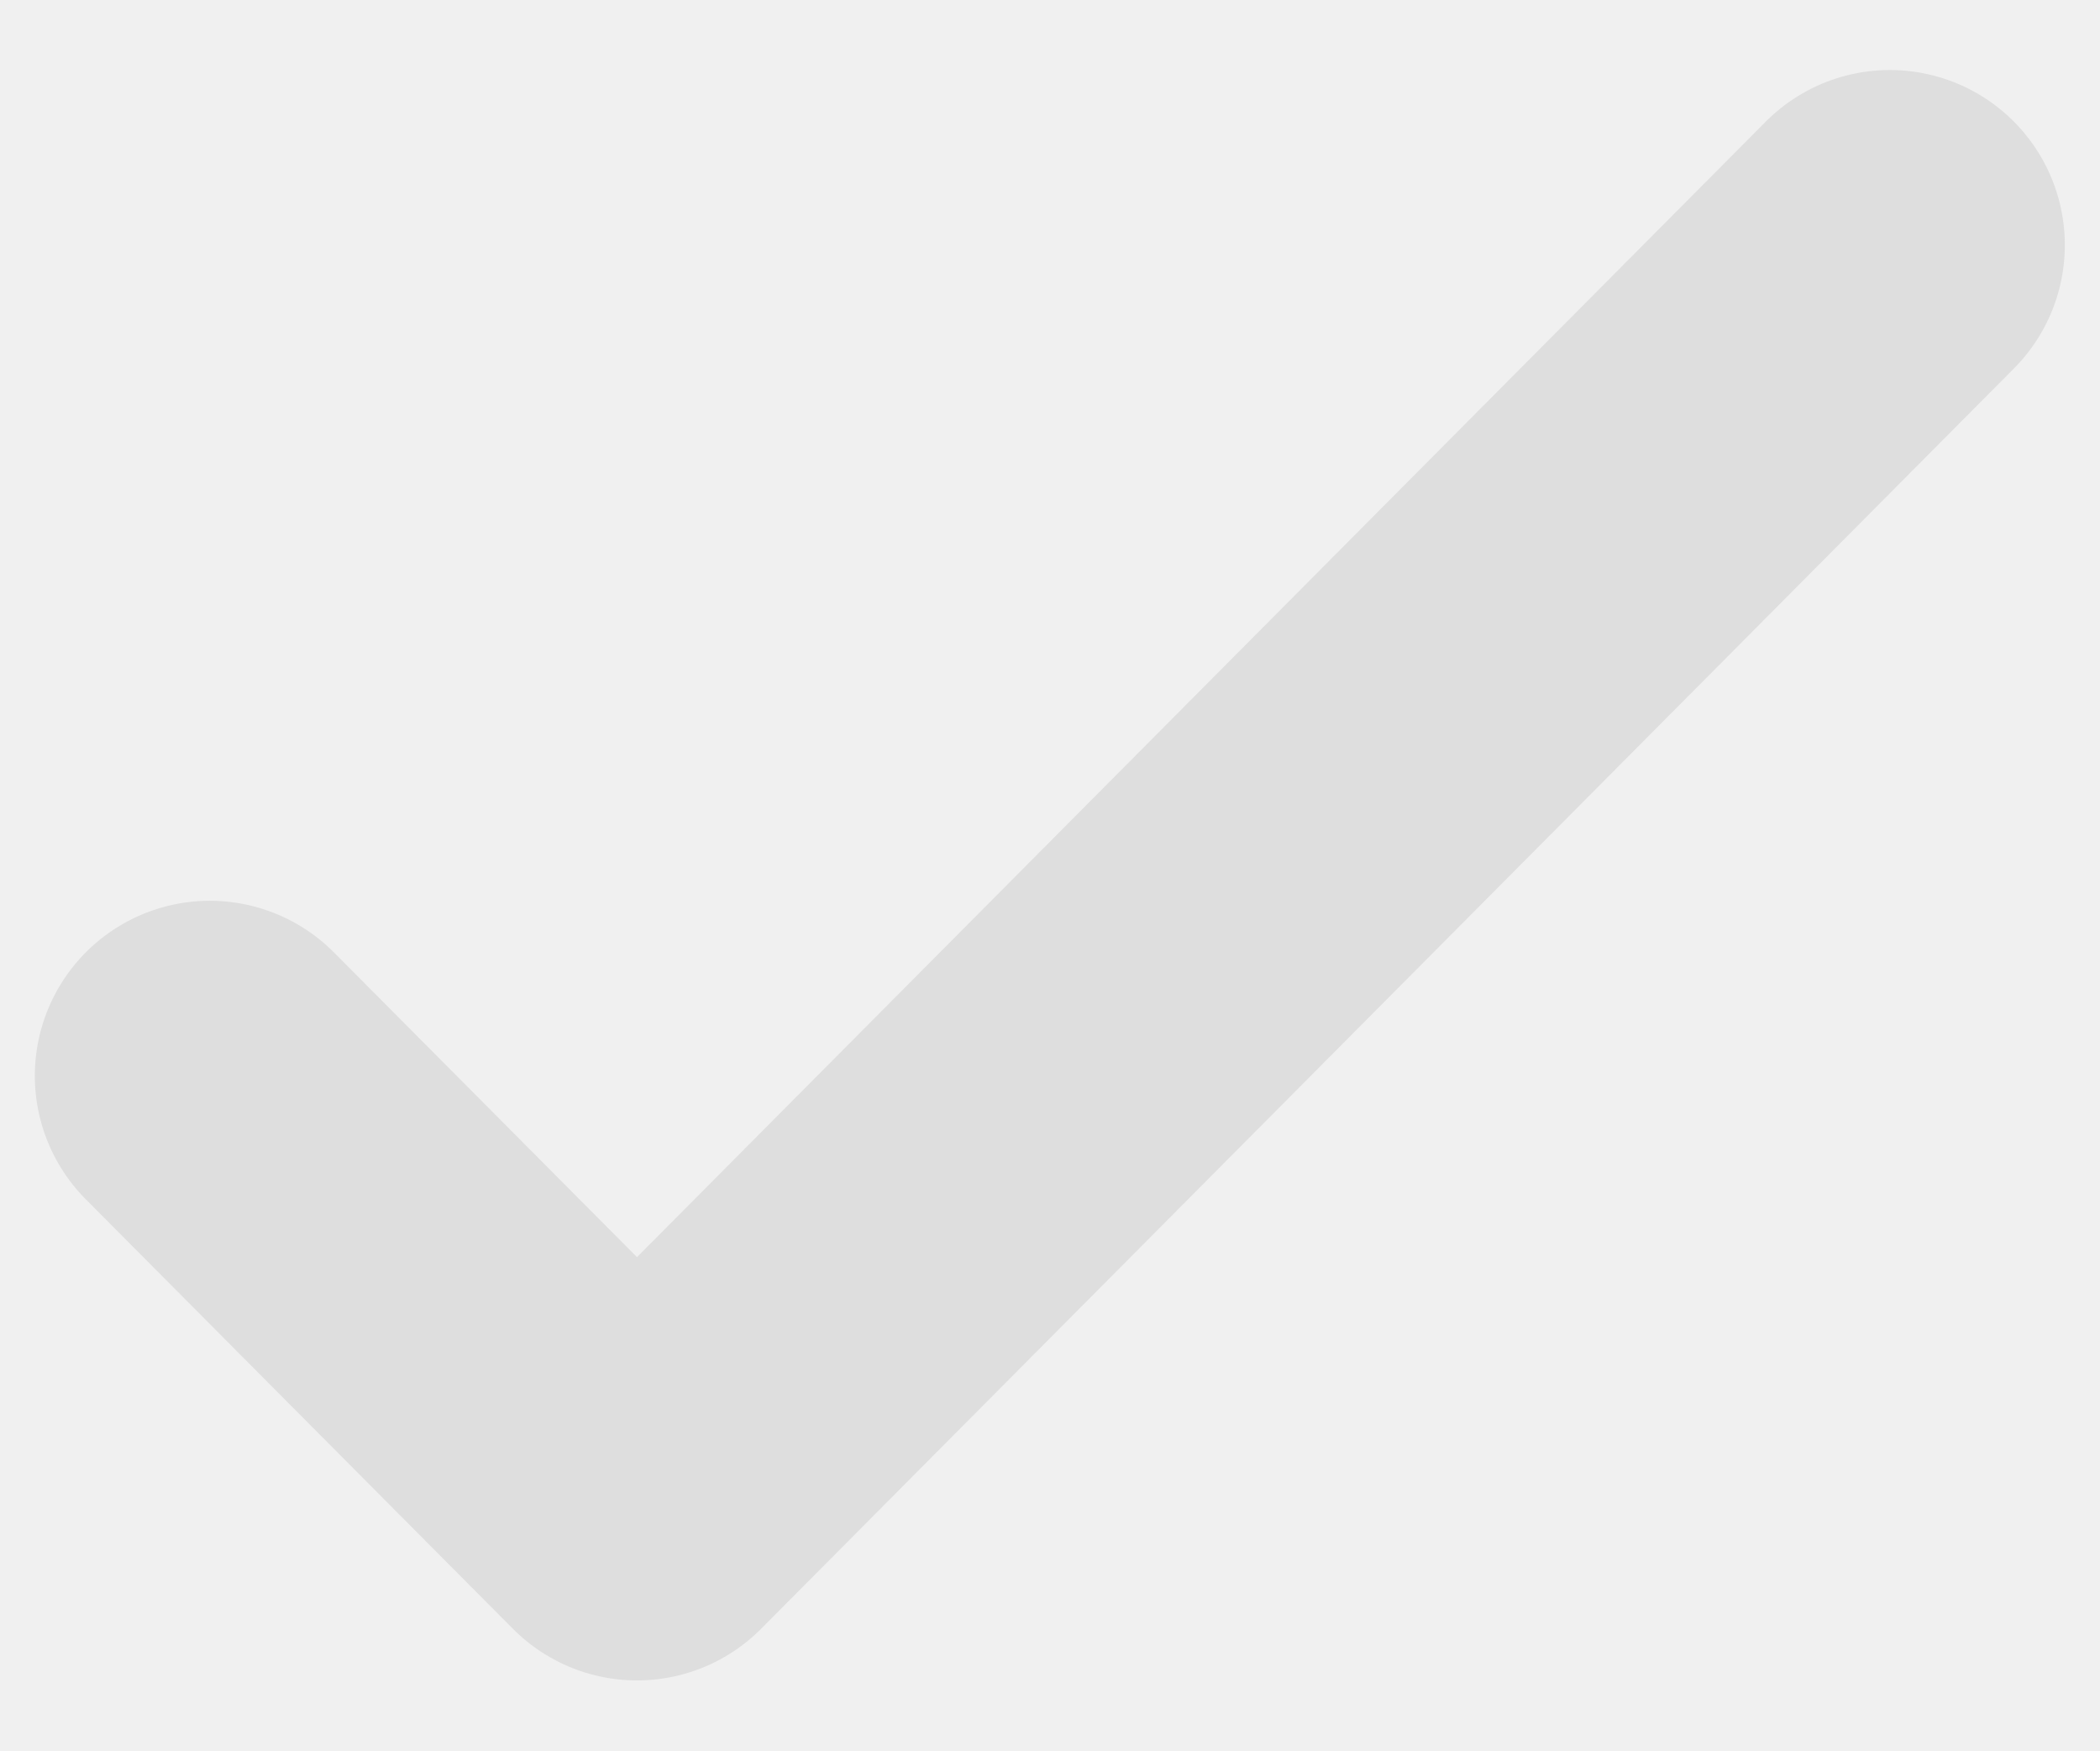
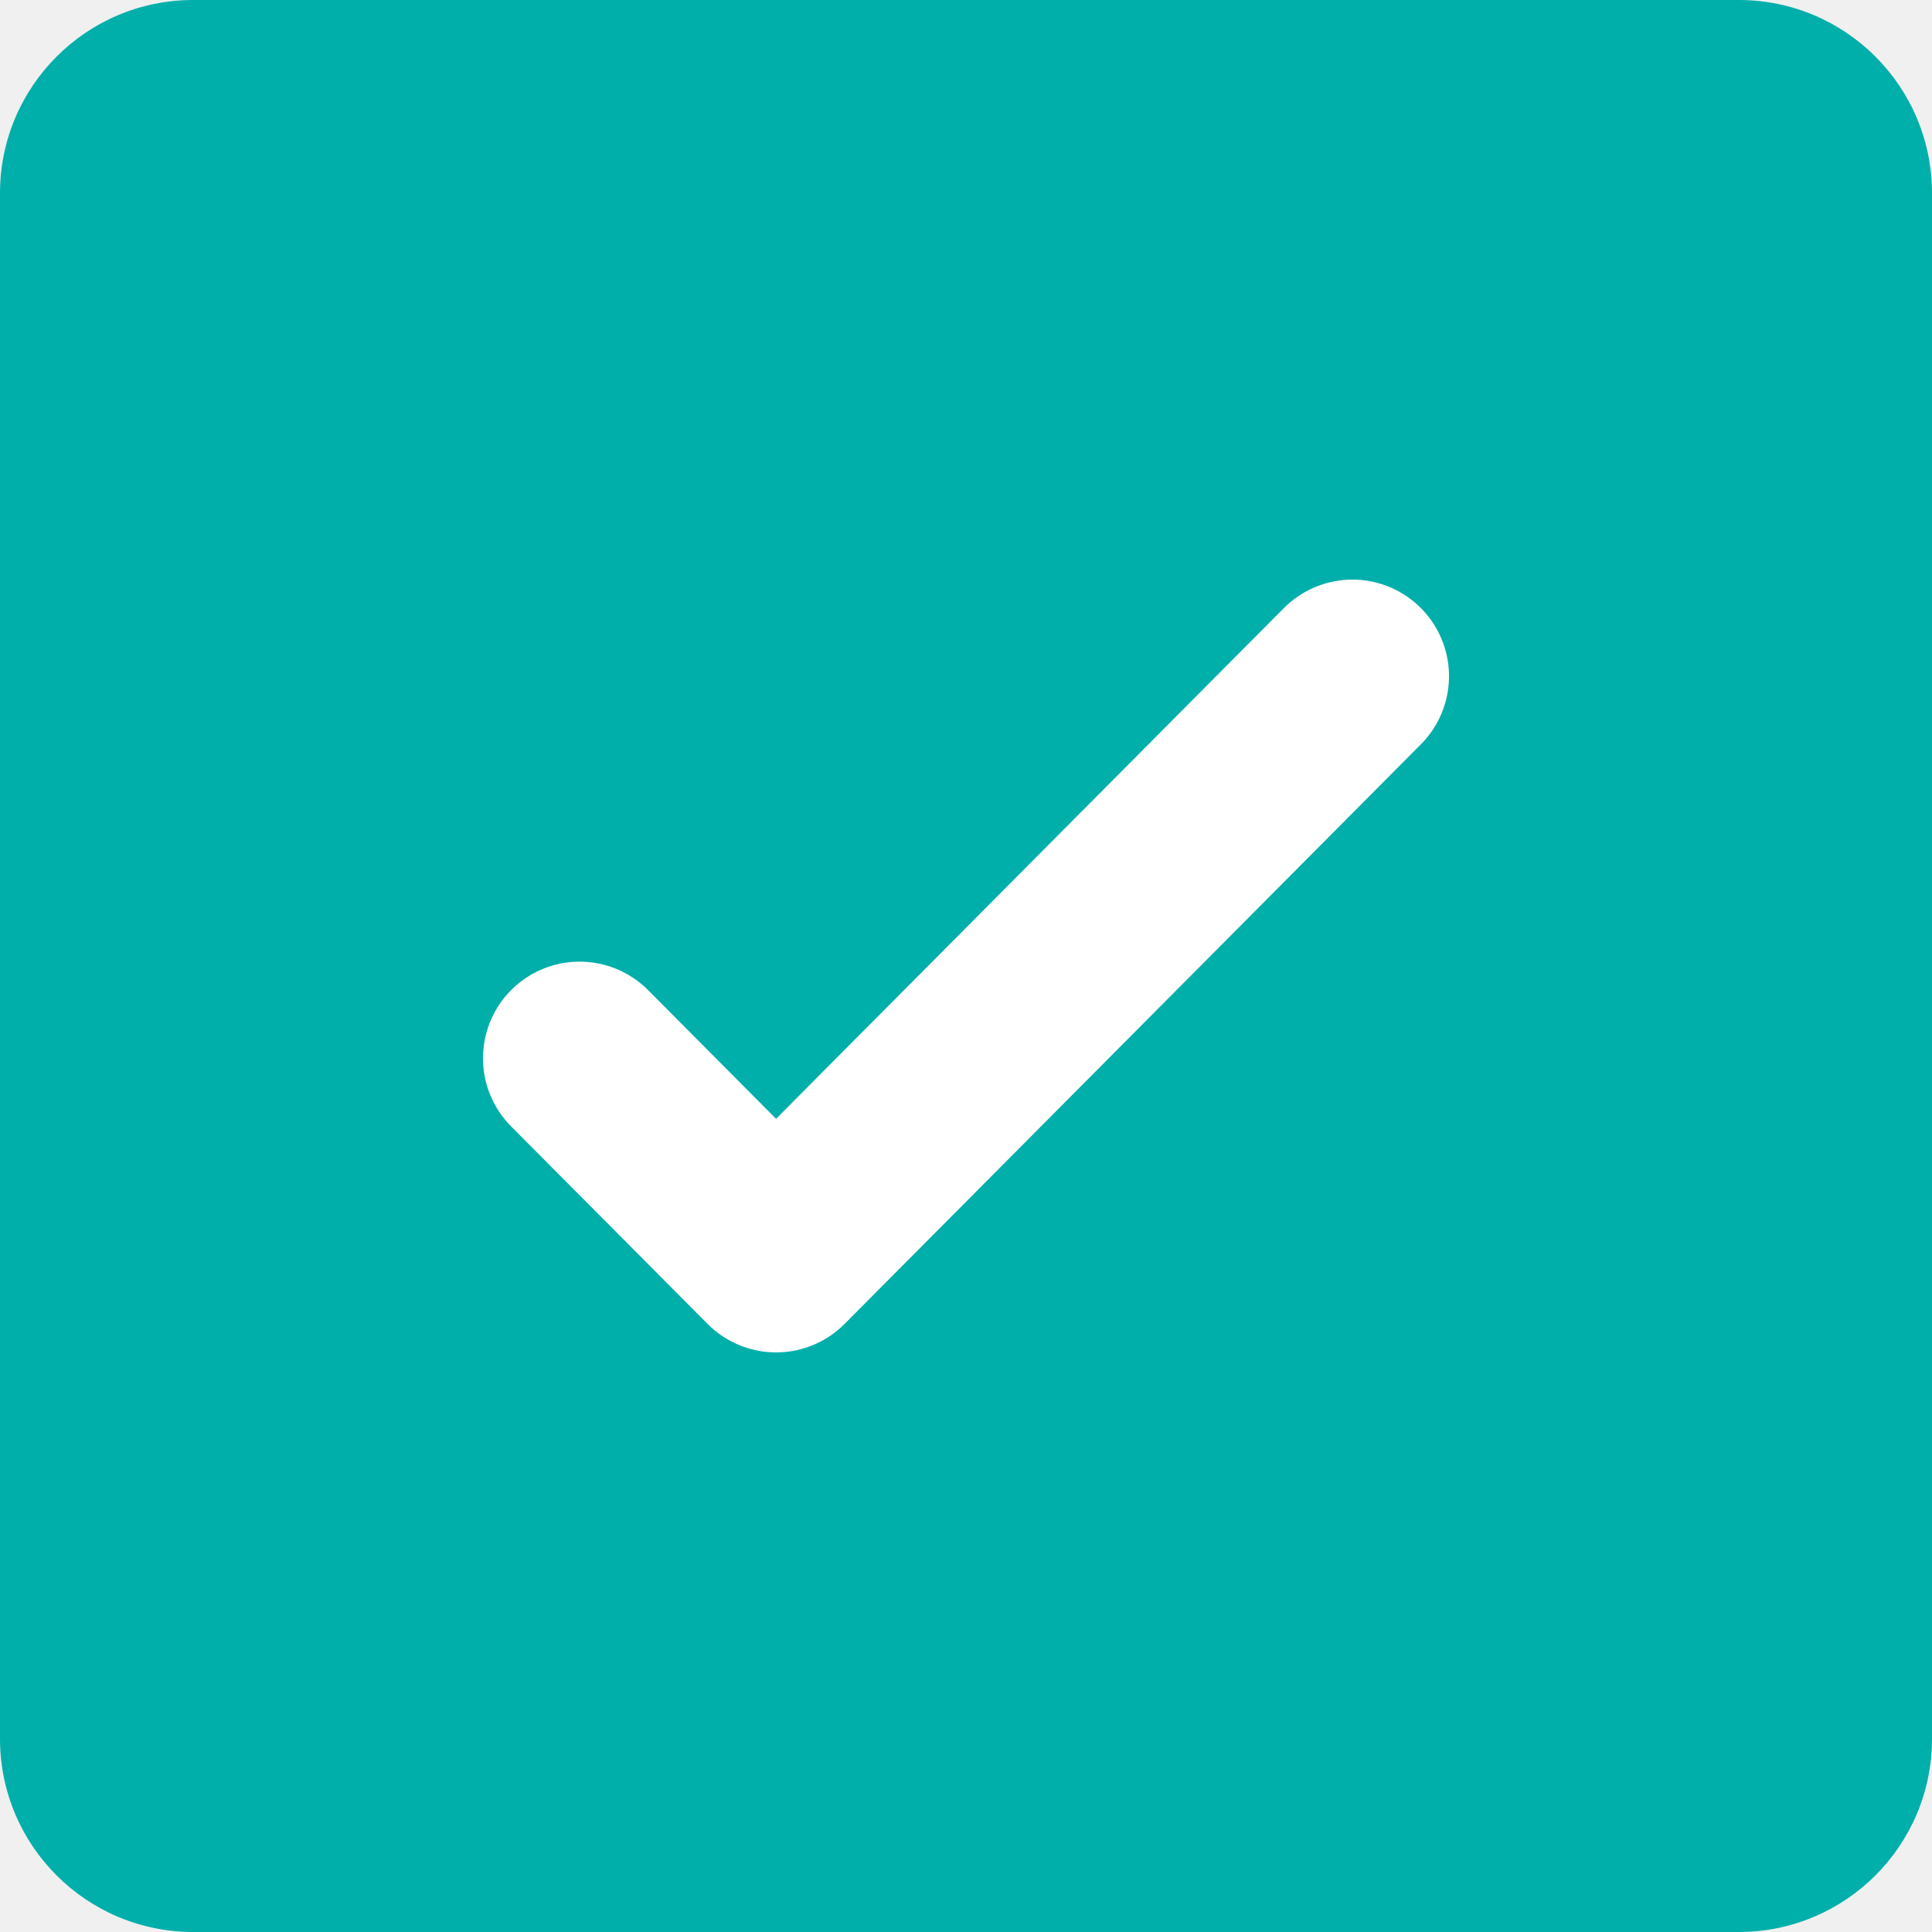
- <svg xmlns="http://www.w3.org/2000/svg" width="12" height="10" viewBox="0 0 12 10" fill="none">
-   <path d="M10.799 1.4L3.64 8.6L1.199 6.146" stroke="#DEDEDE" stroke-width="2" stroke-linecap="round" stroke-linejoin="round" />
+ <svg xmlns="http://www.w3.org/2000/svg" width="20" height="20" viewBox="0 0 20 20" fill="none">
+   <g clip-path="url(#clip0_180_10445)">
+     <rect width="20" height="20" rx="2" fill="#00AFAA" />
+     <path d="M14 7L8.034 13L6 10.955" stroke="white" stroke-width="2" stroke-linecap="round" stroke-linejoin="round" />
+   </g>
+   <defs>
+     <clipPath id="clip0_180_10445">
+       <rect width="20" height="20" rx="2" fill="white" />
+     </clipPath>
+   </defs>
</svg>
